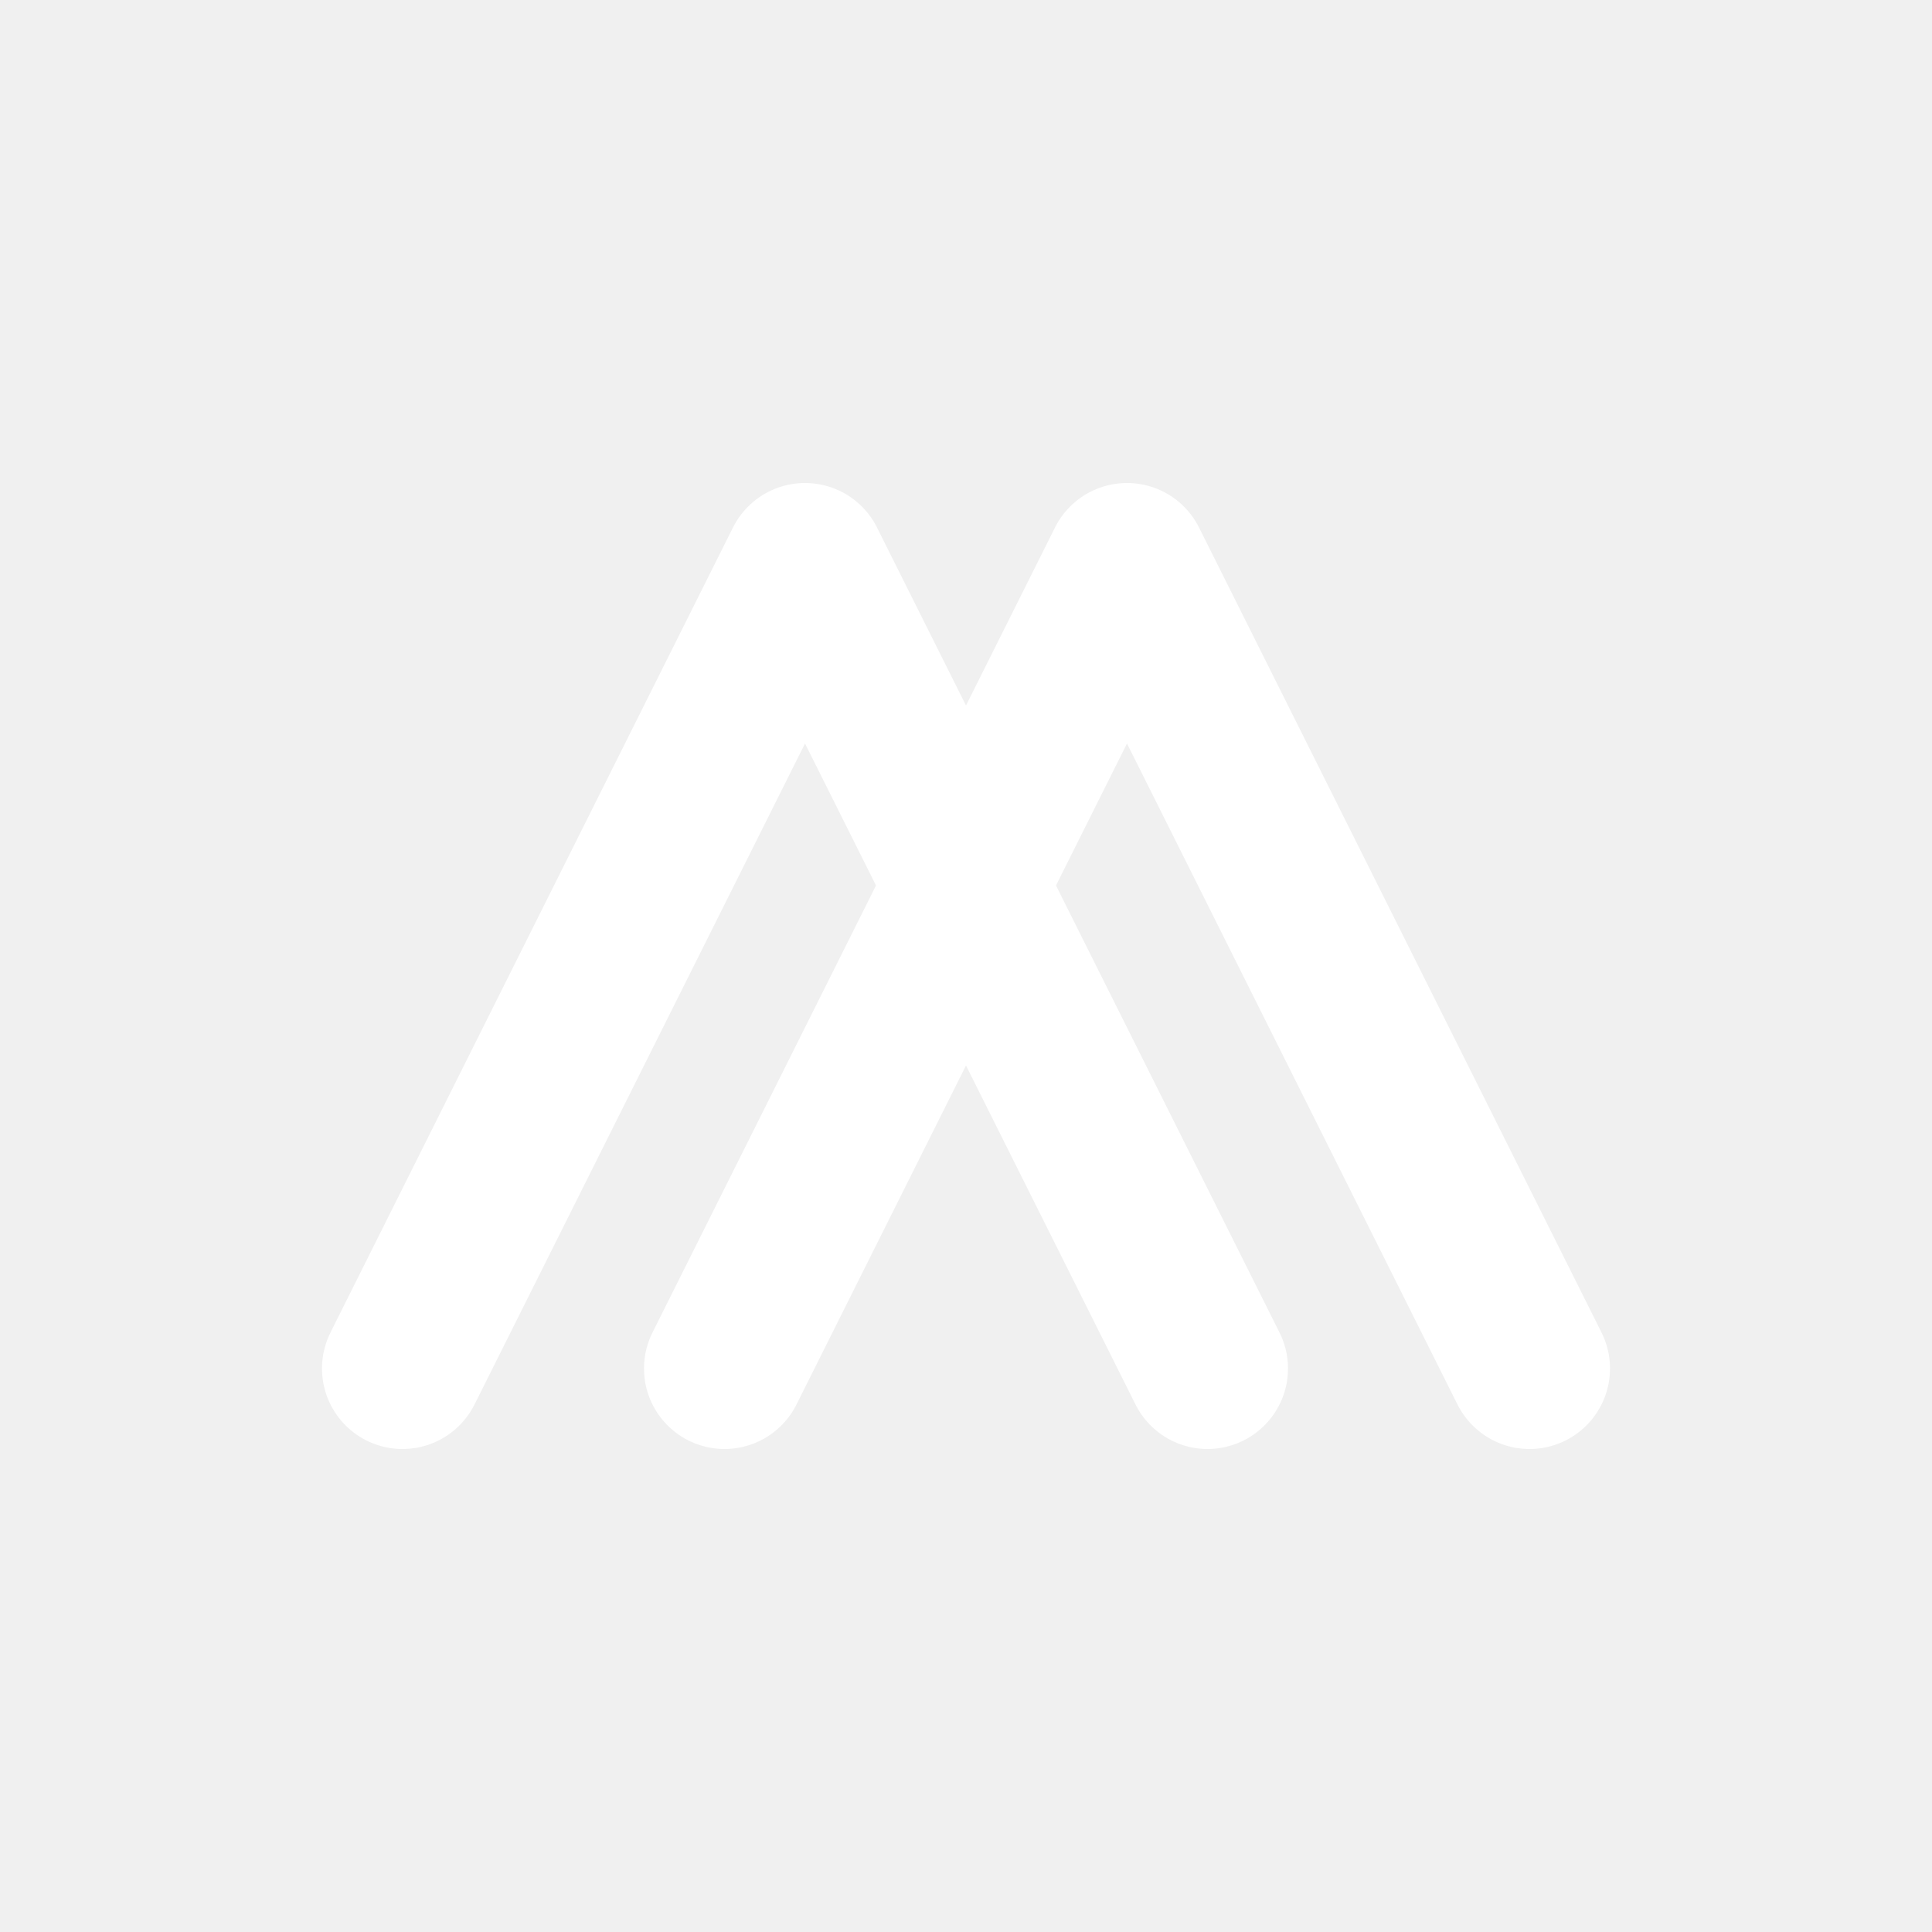
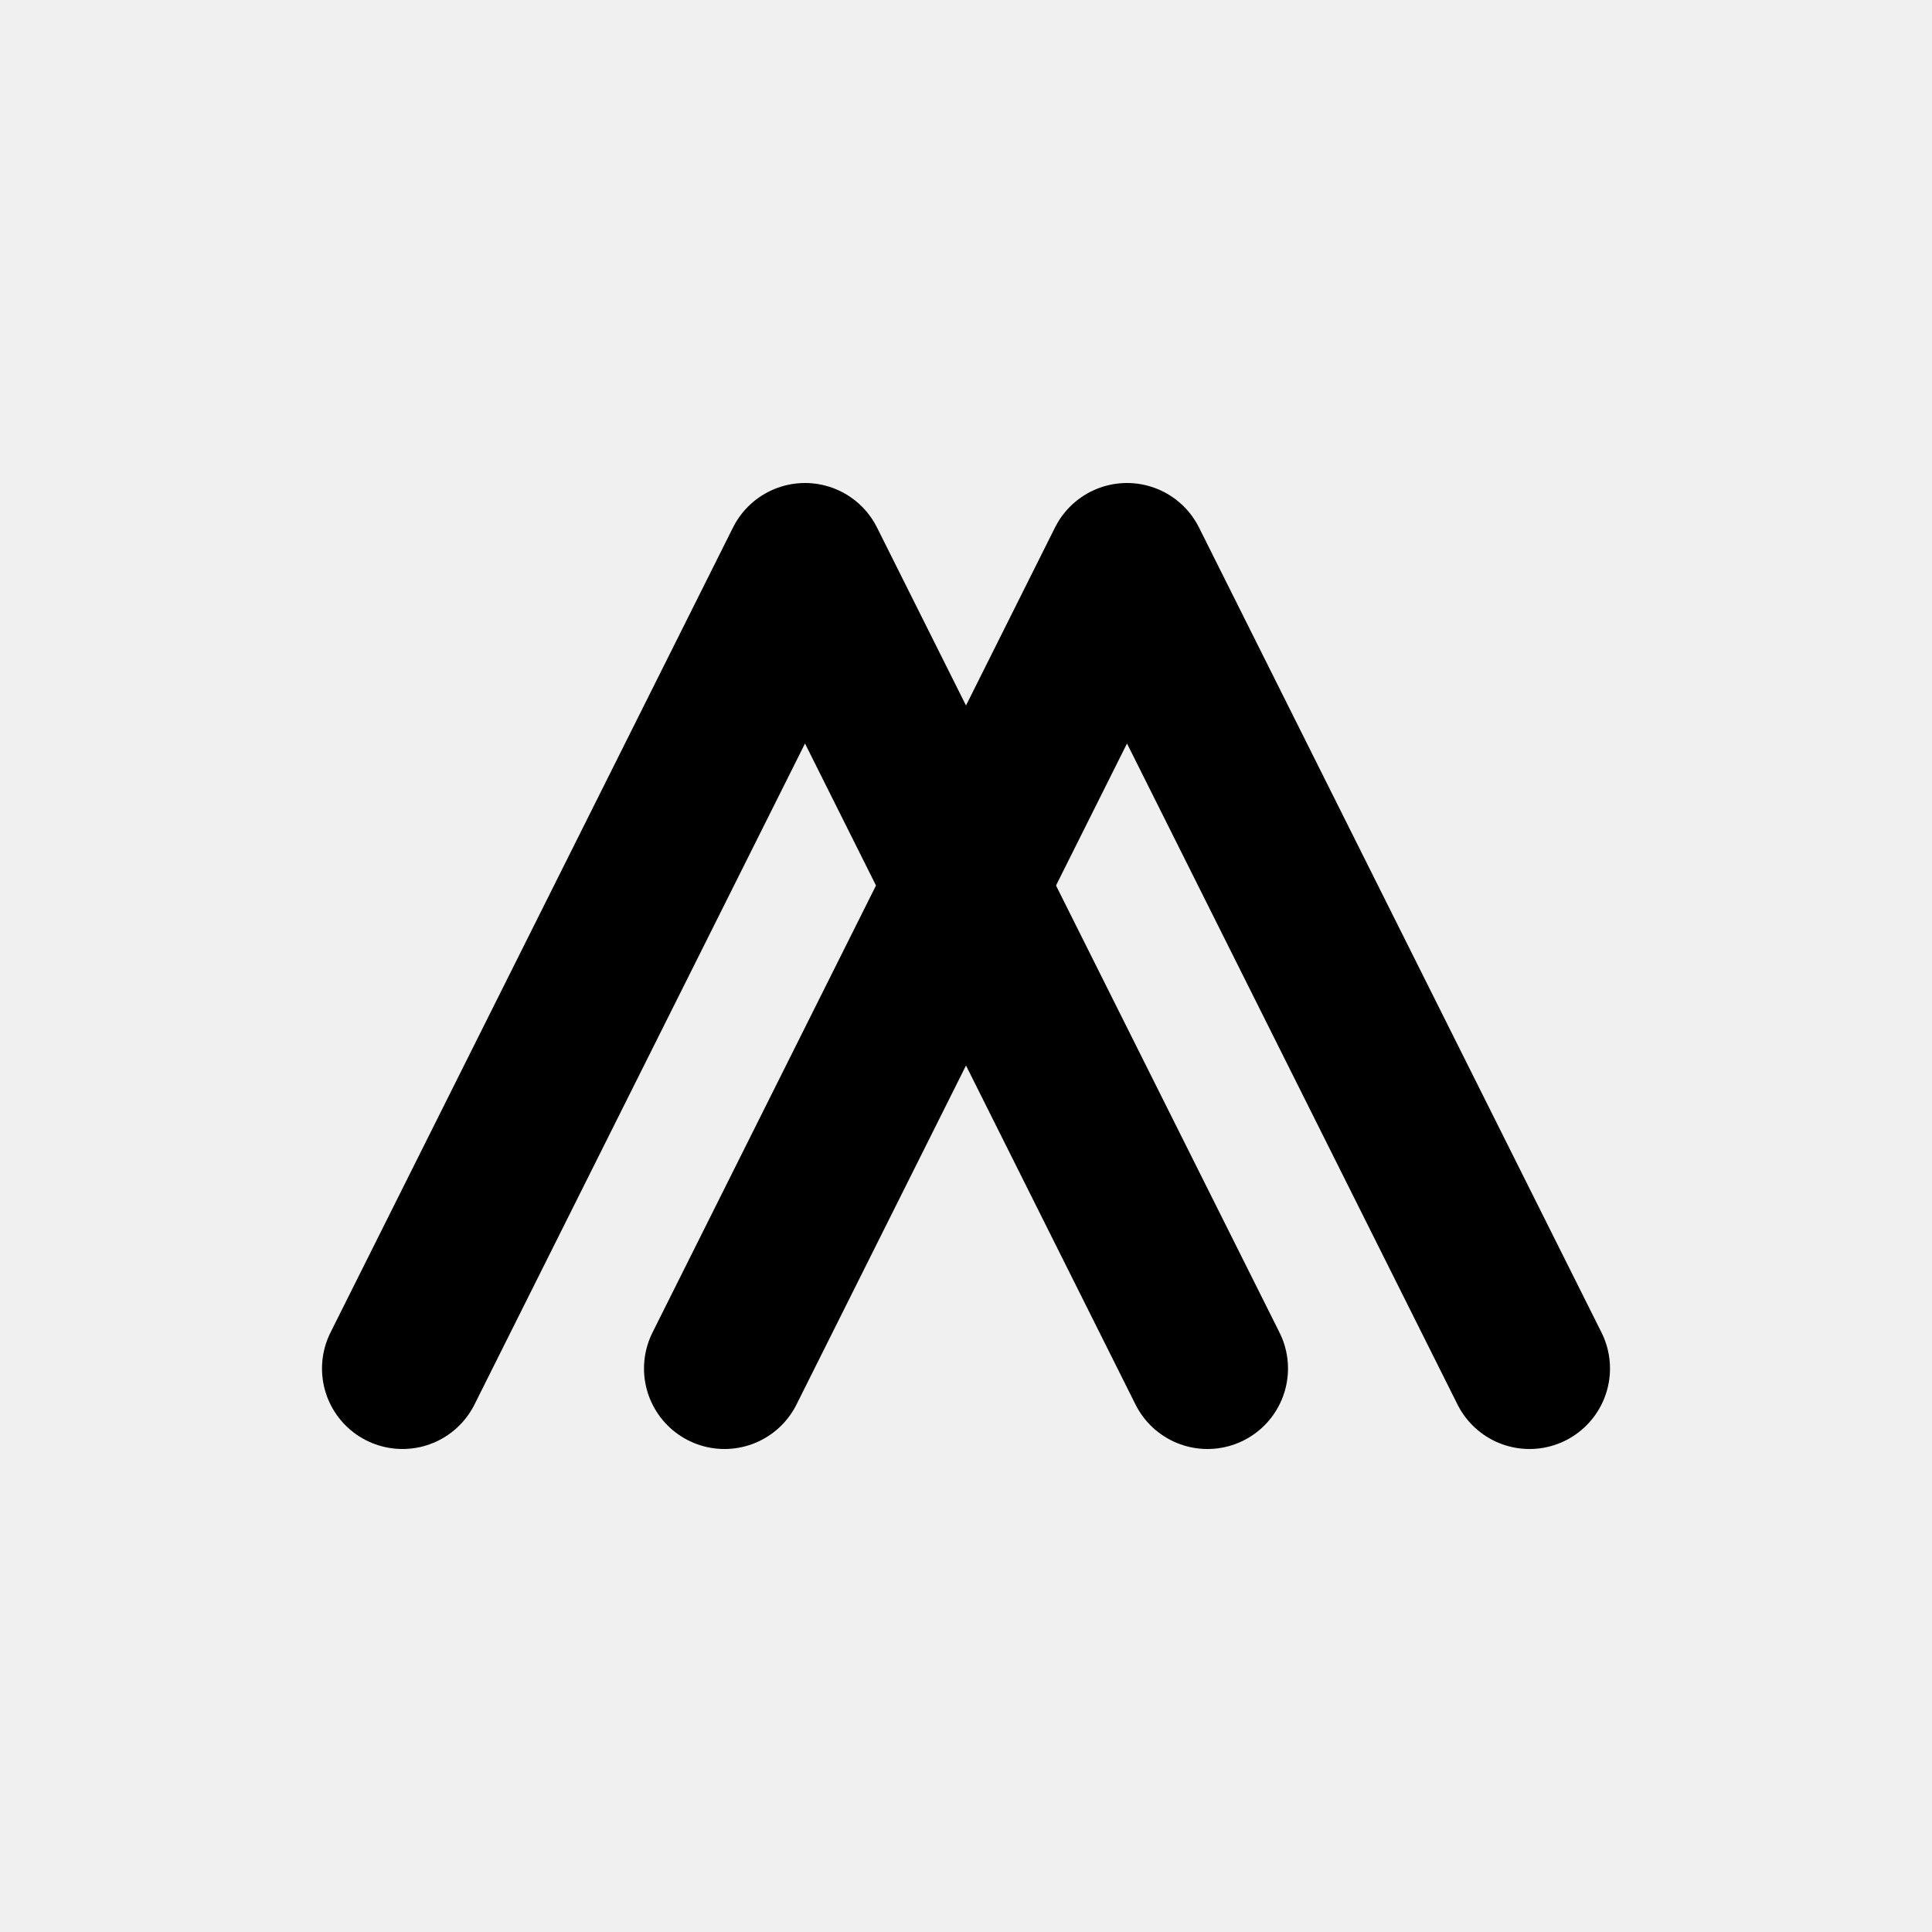
- <svg xmlns="http://www.w3.org/2000/svg" viewBox="0 0 24 24" fill="none" stroke="white" stroke-width="2" stroke-linecap="round" stroke-linejoin="round">
+ <svg xmlns="http://www.w3.org/2000/svg" viewBox="0 0 24 24" fill="none" stroke="currentColor" stroke-width="2" stroke-linecap="round" stroke-linejoin="round">
  <path d="M5 17L10 7L15 17" />
  <path d="M9 17L14 7L19 17" />
</svg>
